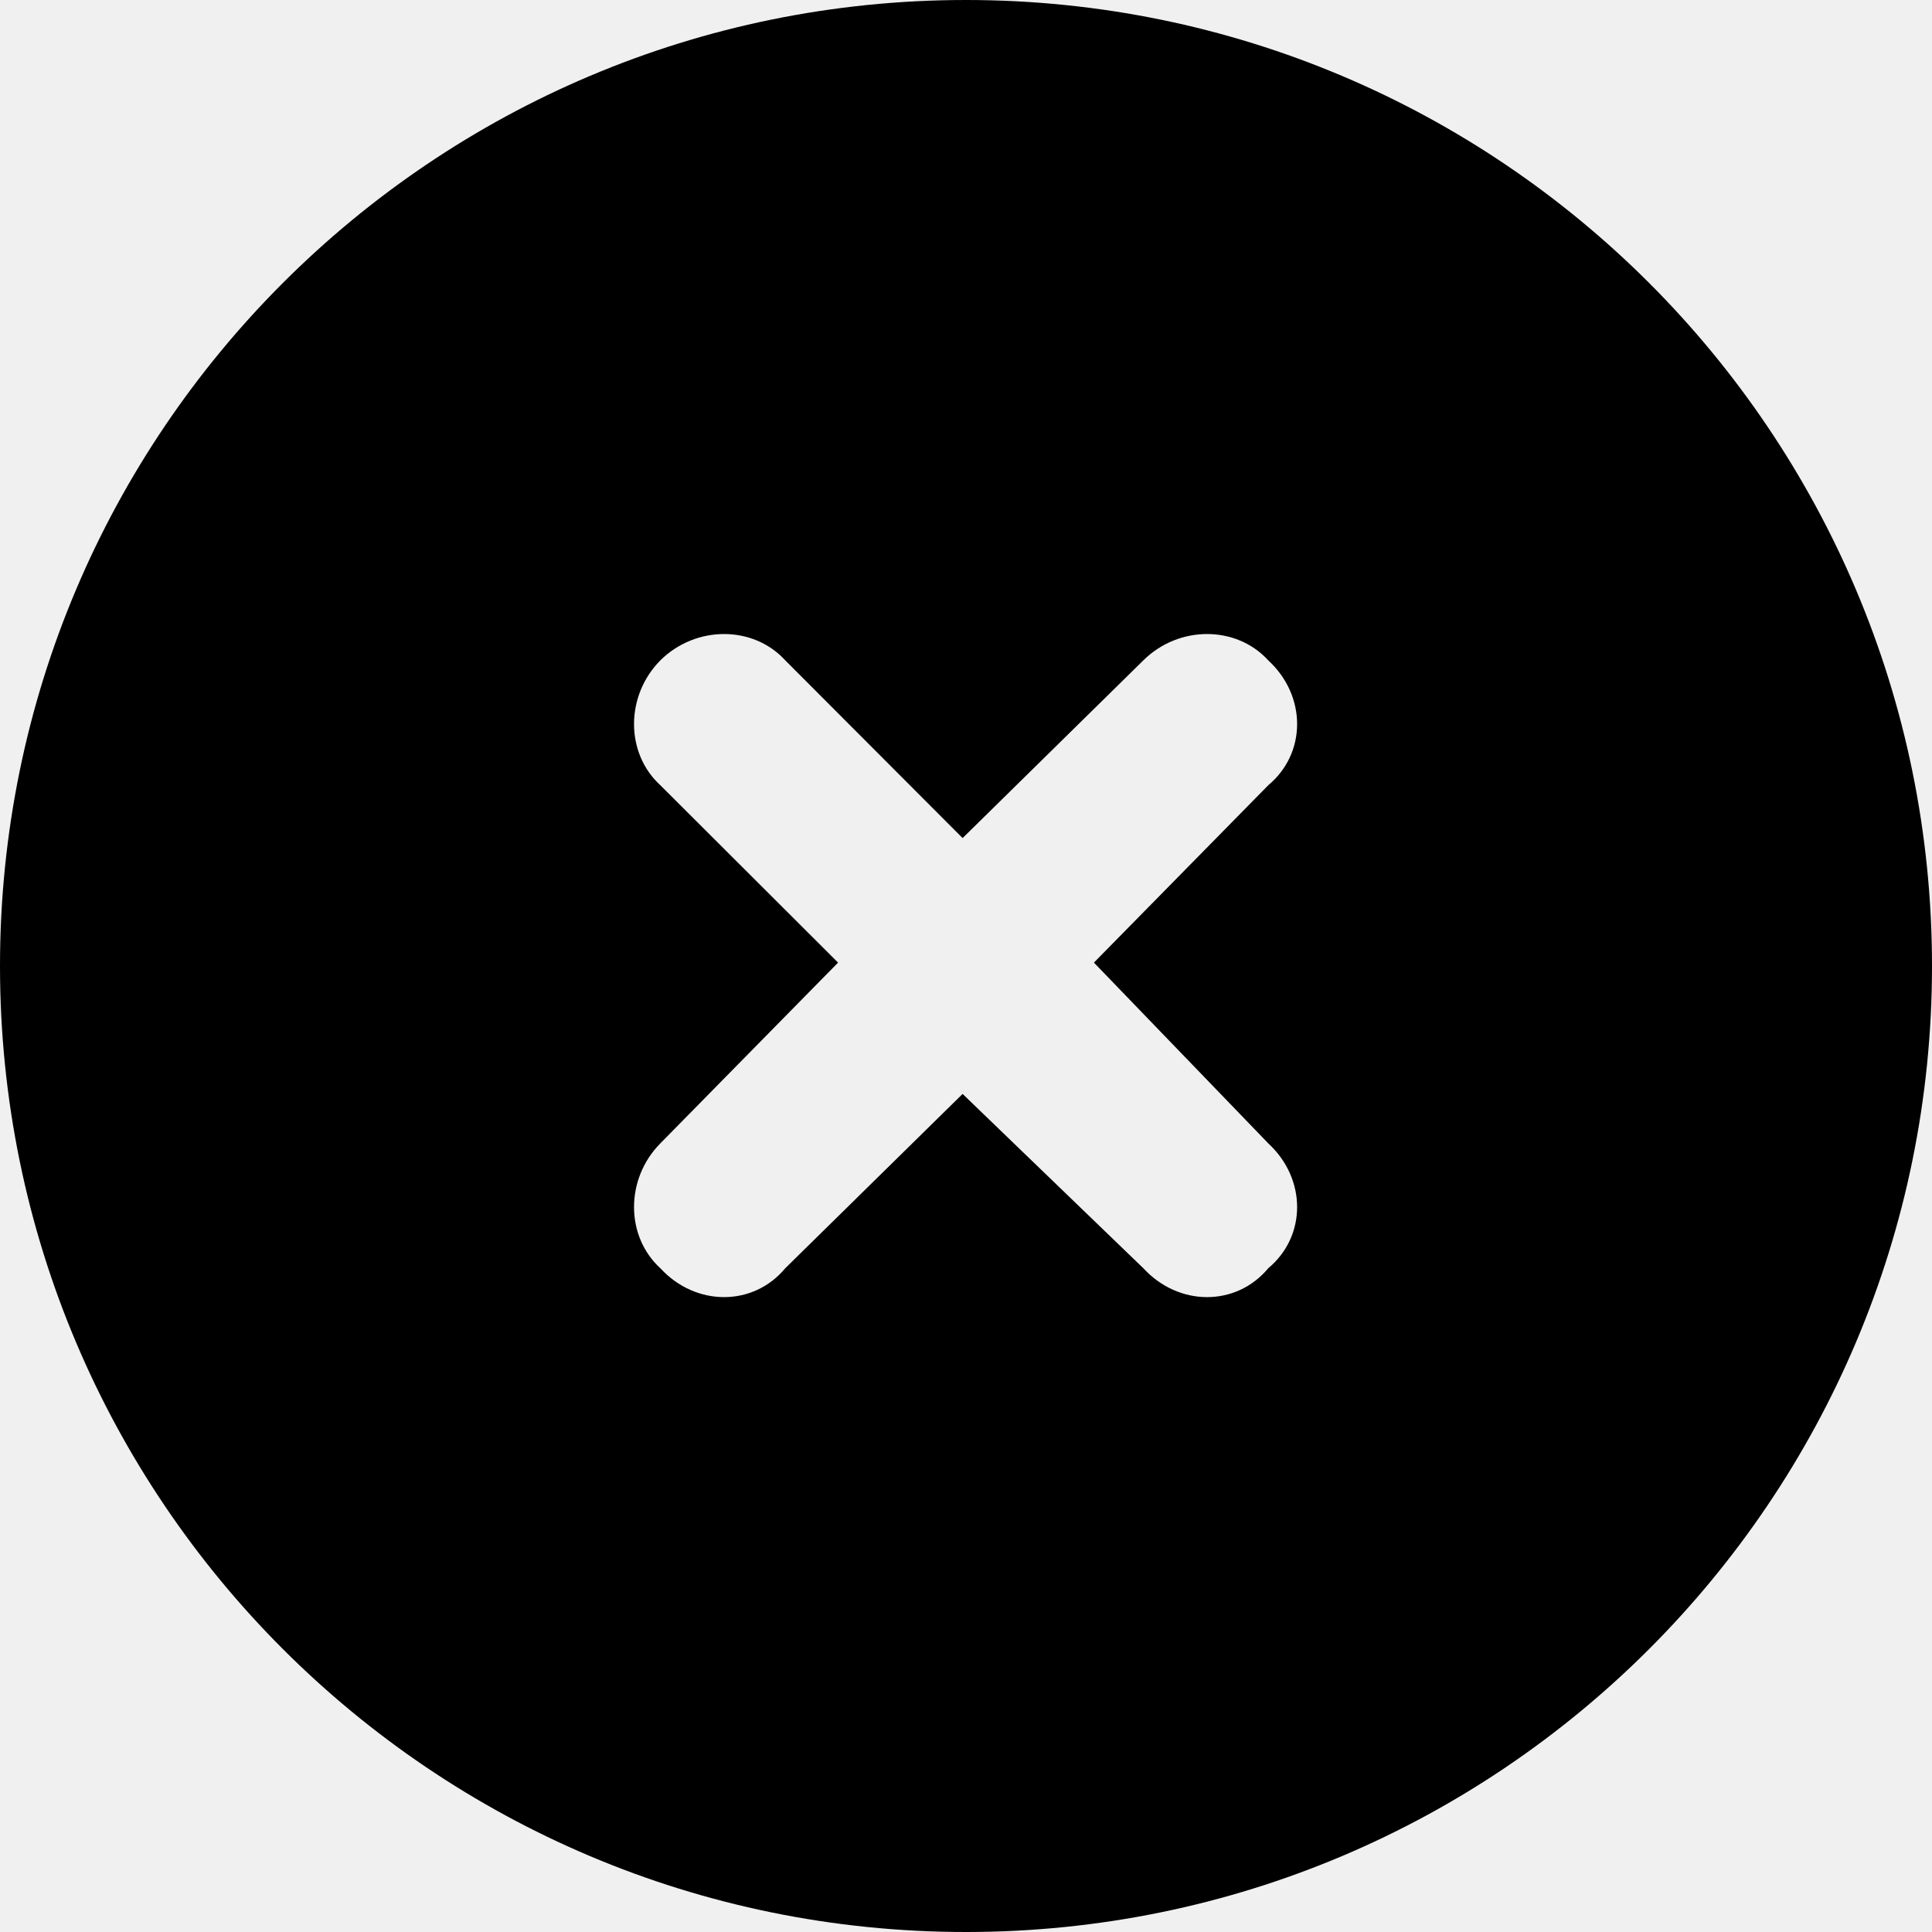
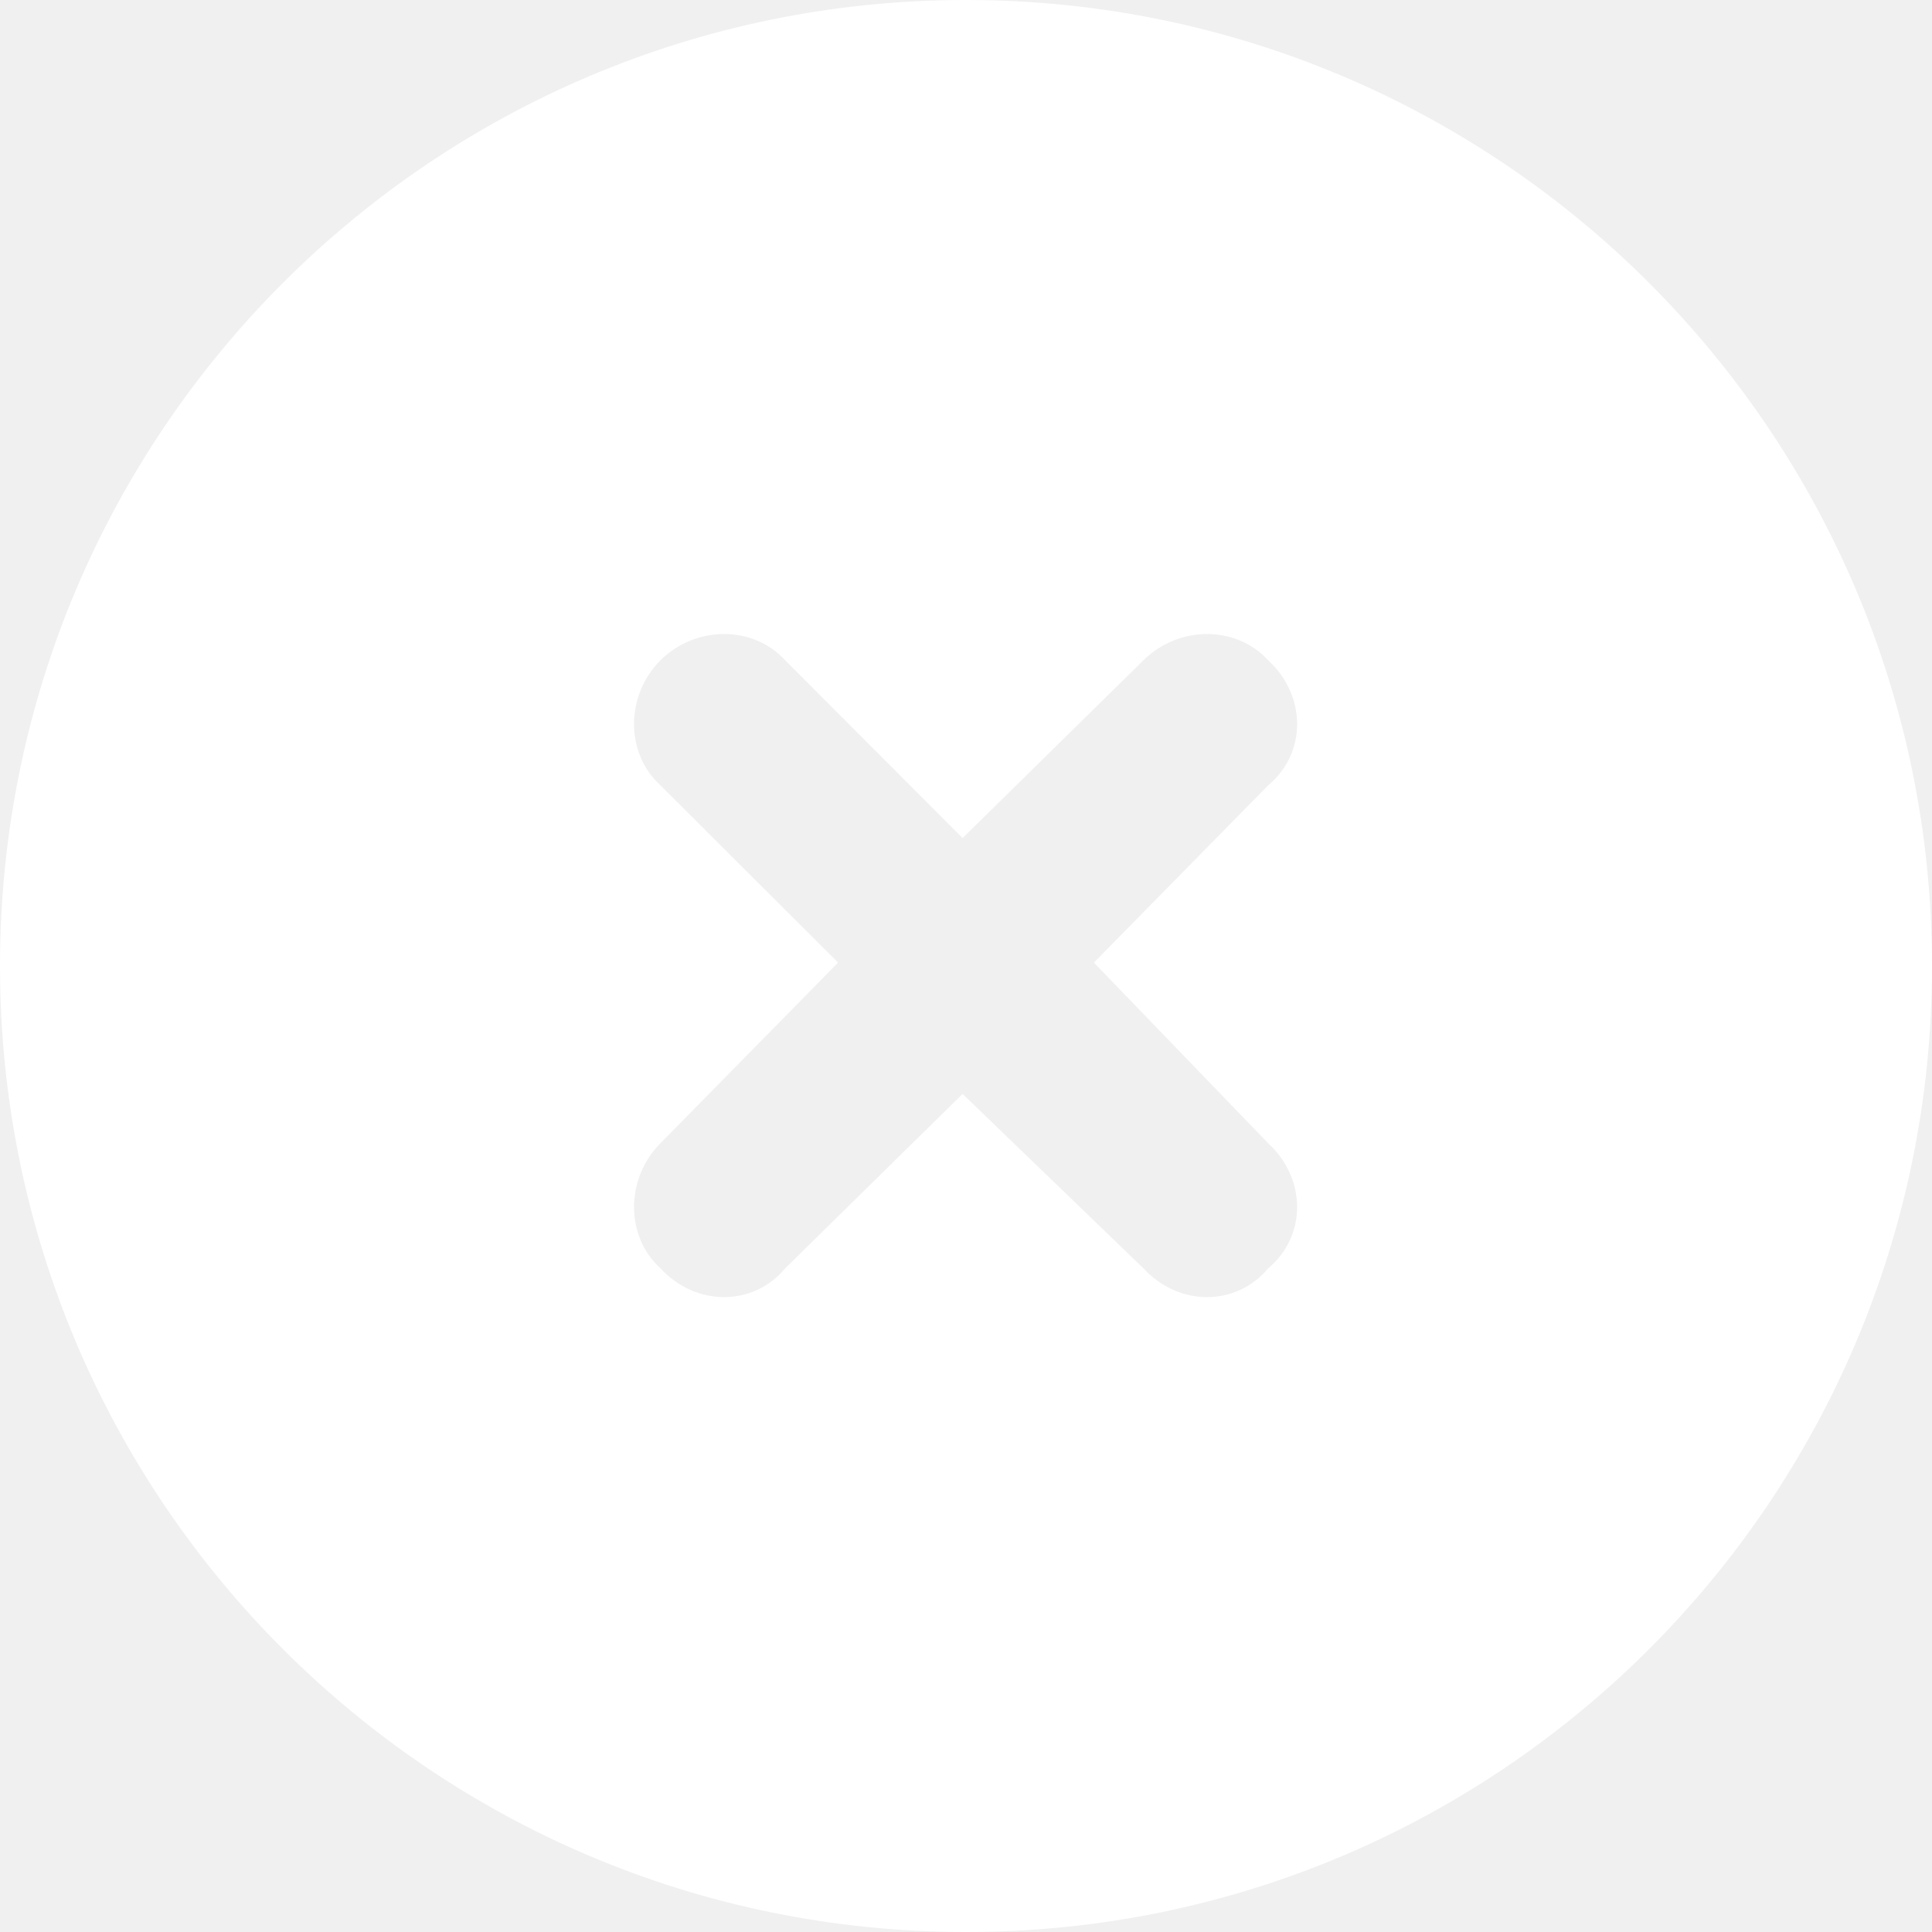
- <svg xmlns="http://www.w3.org/2000/svg" viewBox="0 0 512 512">
+ <svg xmlns="http://www.w3.org/2000/svg" fill="#fff" viewBox="0 0 512 512">
  <path d="M0 256C0 114.6 114.6 0 256 0s256 114.6 256 256-114.6 256-256 256S0 397.4 0 256zm175-47.9 47.1 47L175 303c-9.3 9.4-9.3 24.6 0 33.1 9.4 10.2 24.6 10.2 33.1 0l47-46.2 47.9 46.2c9.4 10.2 24.6 10.2 33.1 0 10.2-8.5 10.2-23.7 0-33.1l-46.2-47.9 46.2-47c10.2-8.5 10.2-23.7 0-33.1-8.5-9.3-23.7-9.3-33.1 0l-47.9 47.1-47-47.1c-8.5-9.3-23.7-9.3-33.1 0-9.3 9.4-9.3 24.6 0 33.1z" />
</svg>
